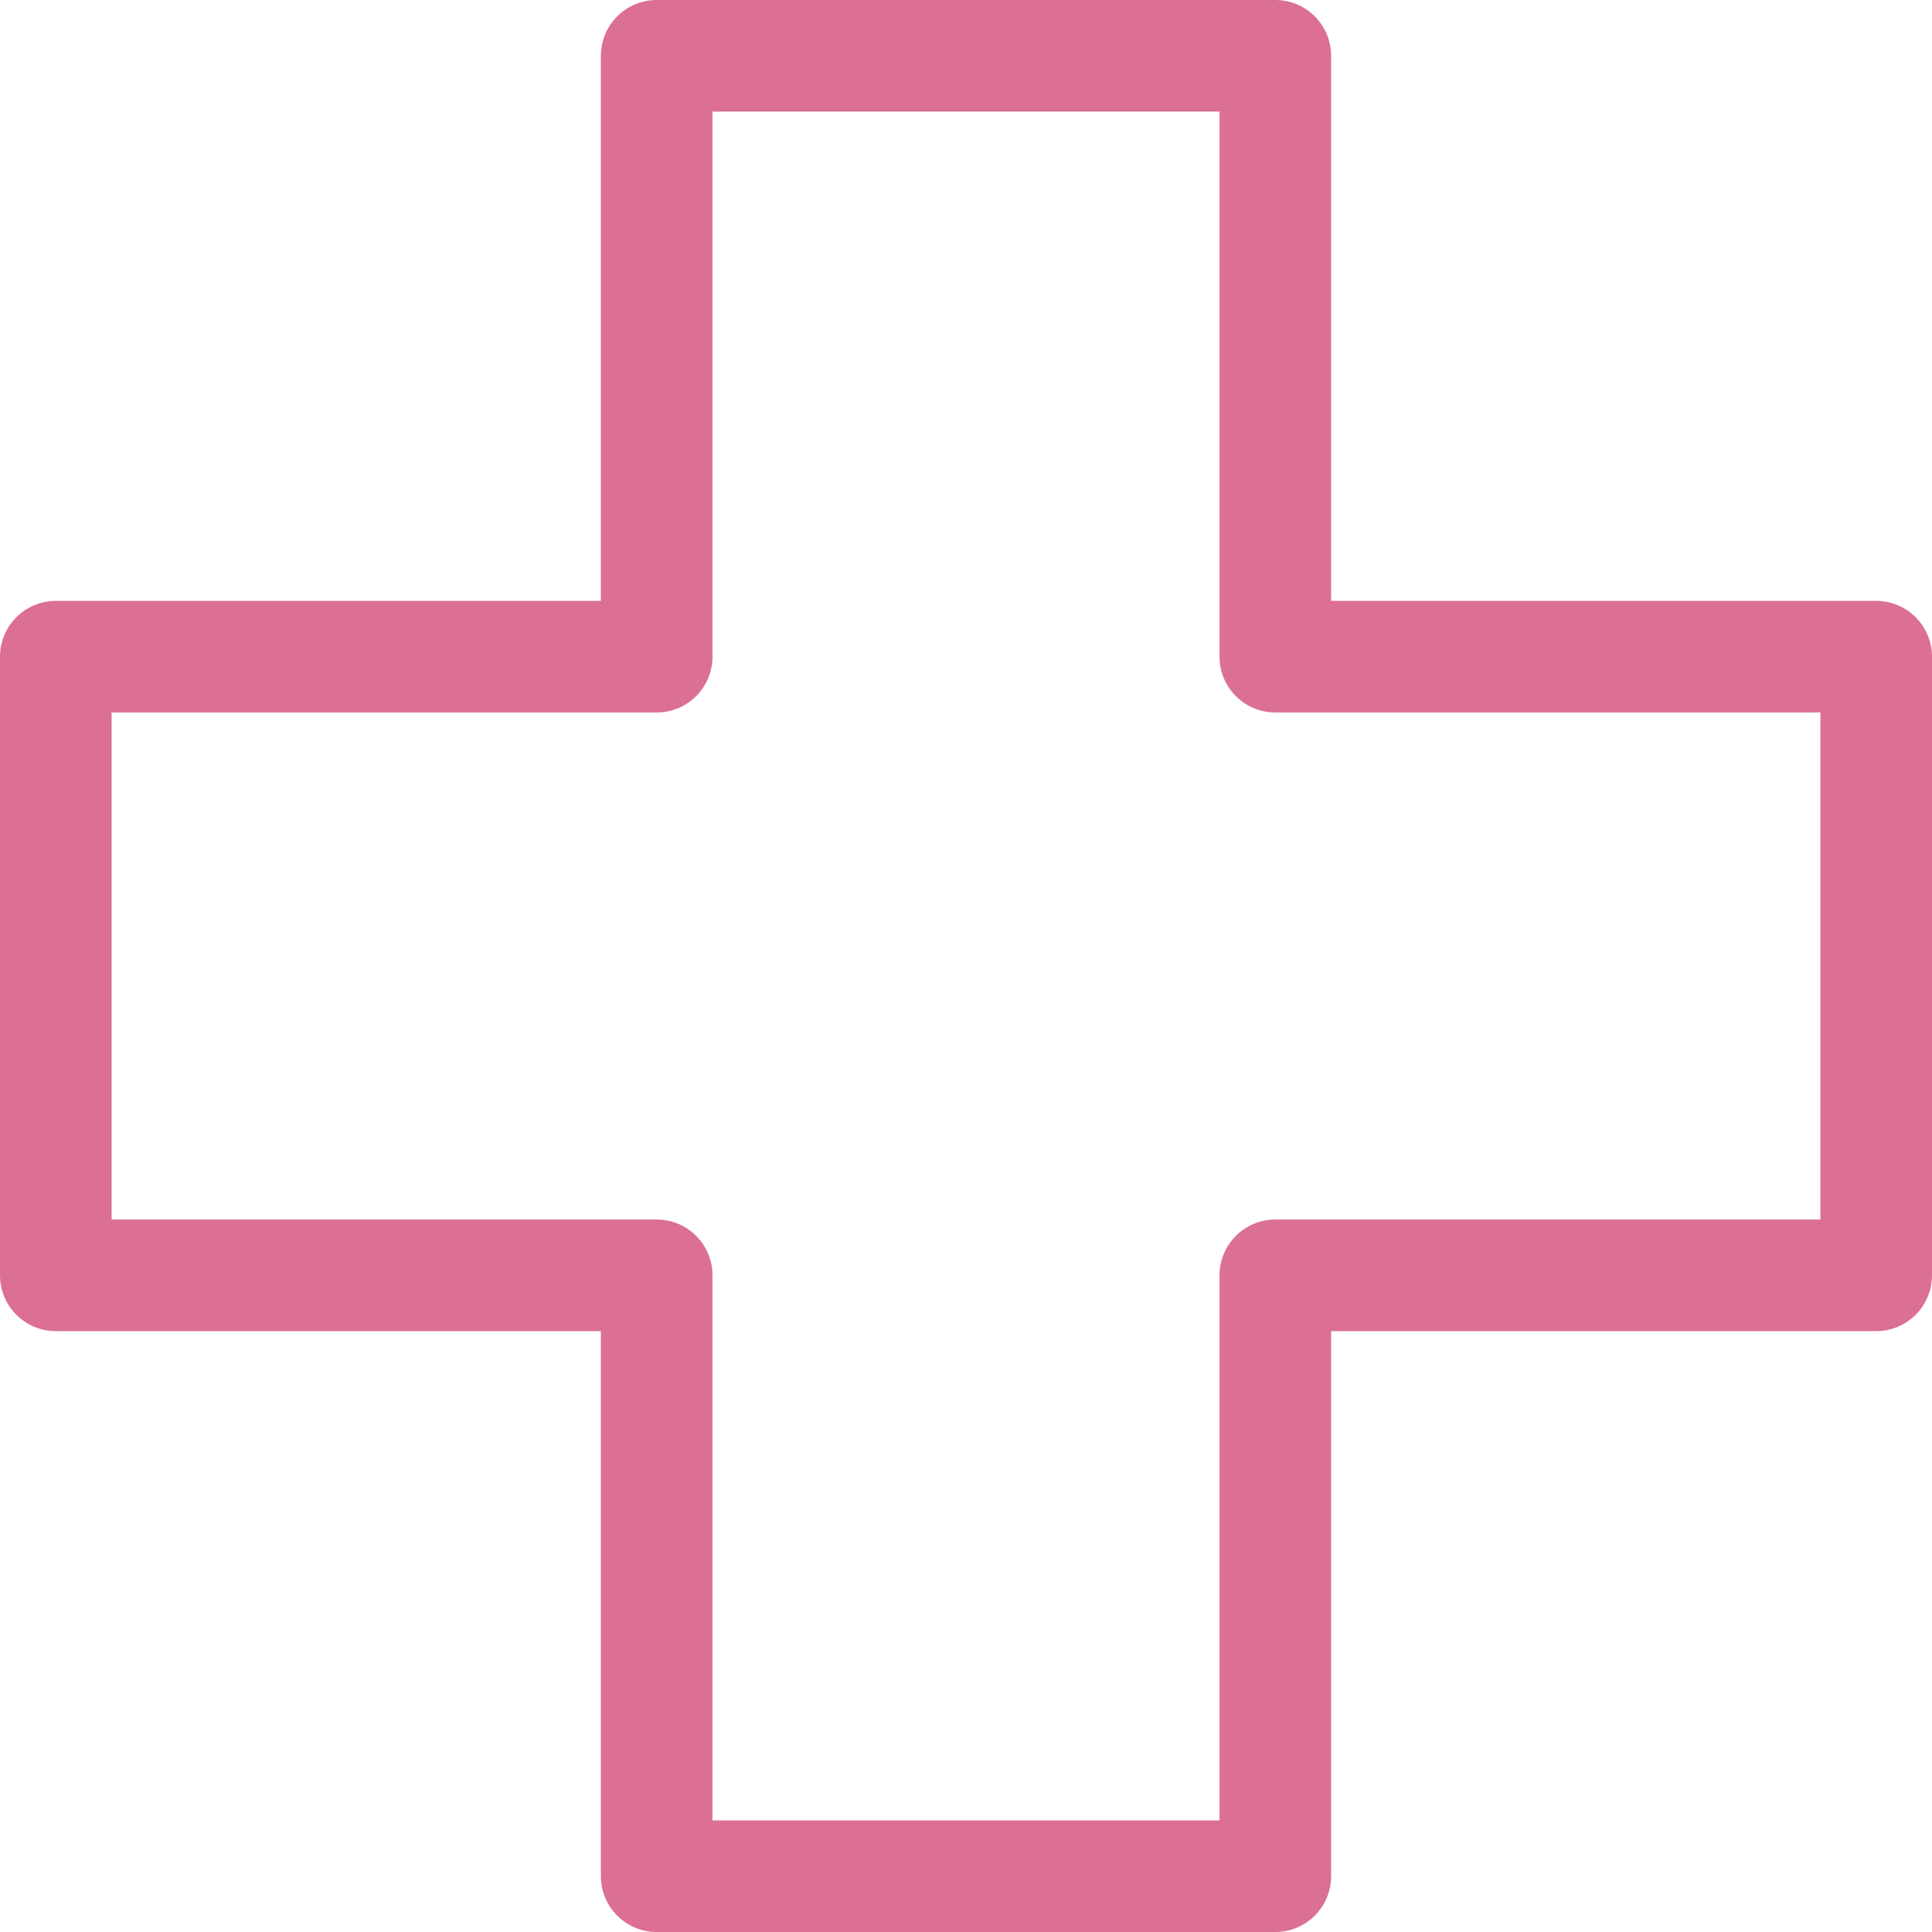
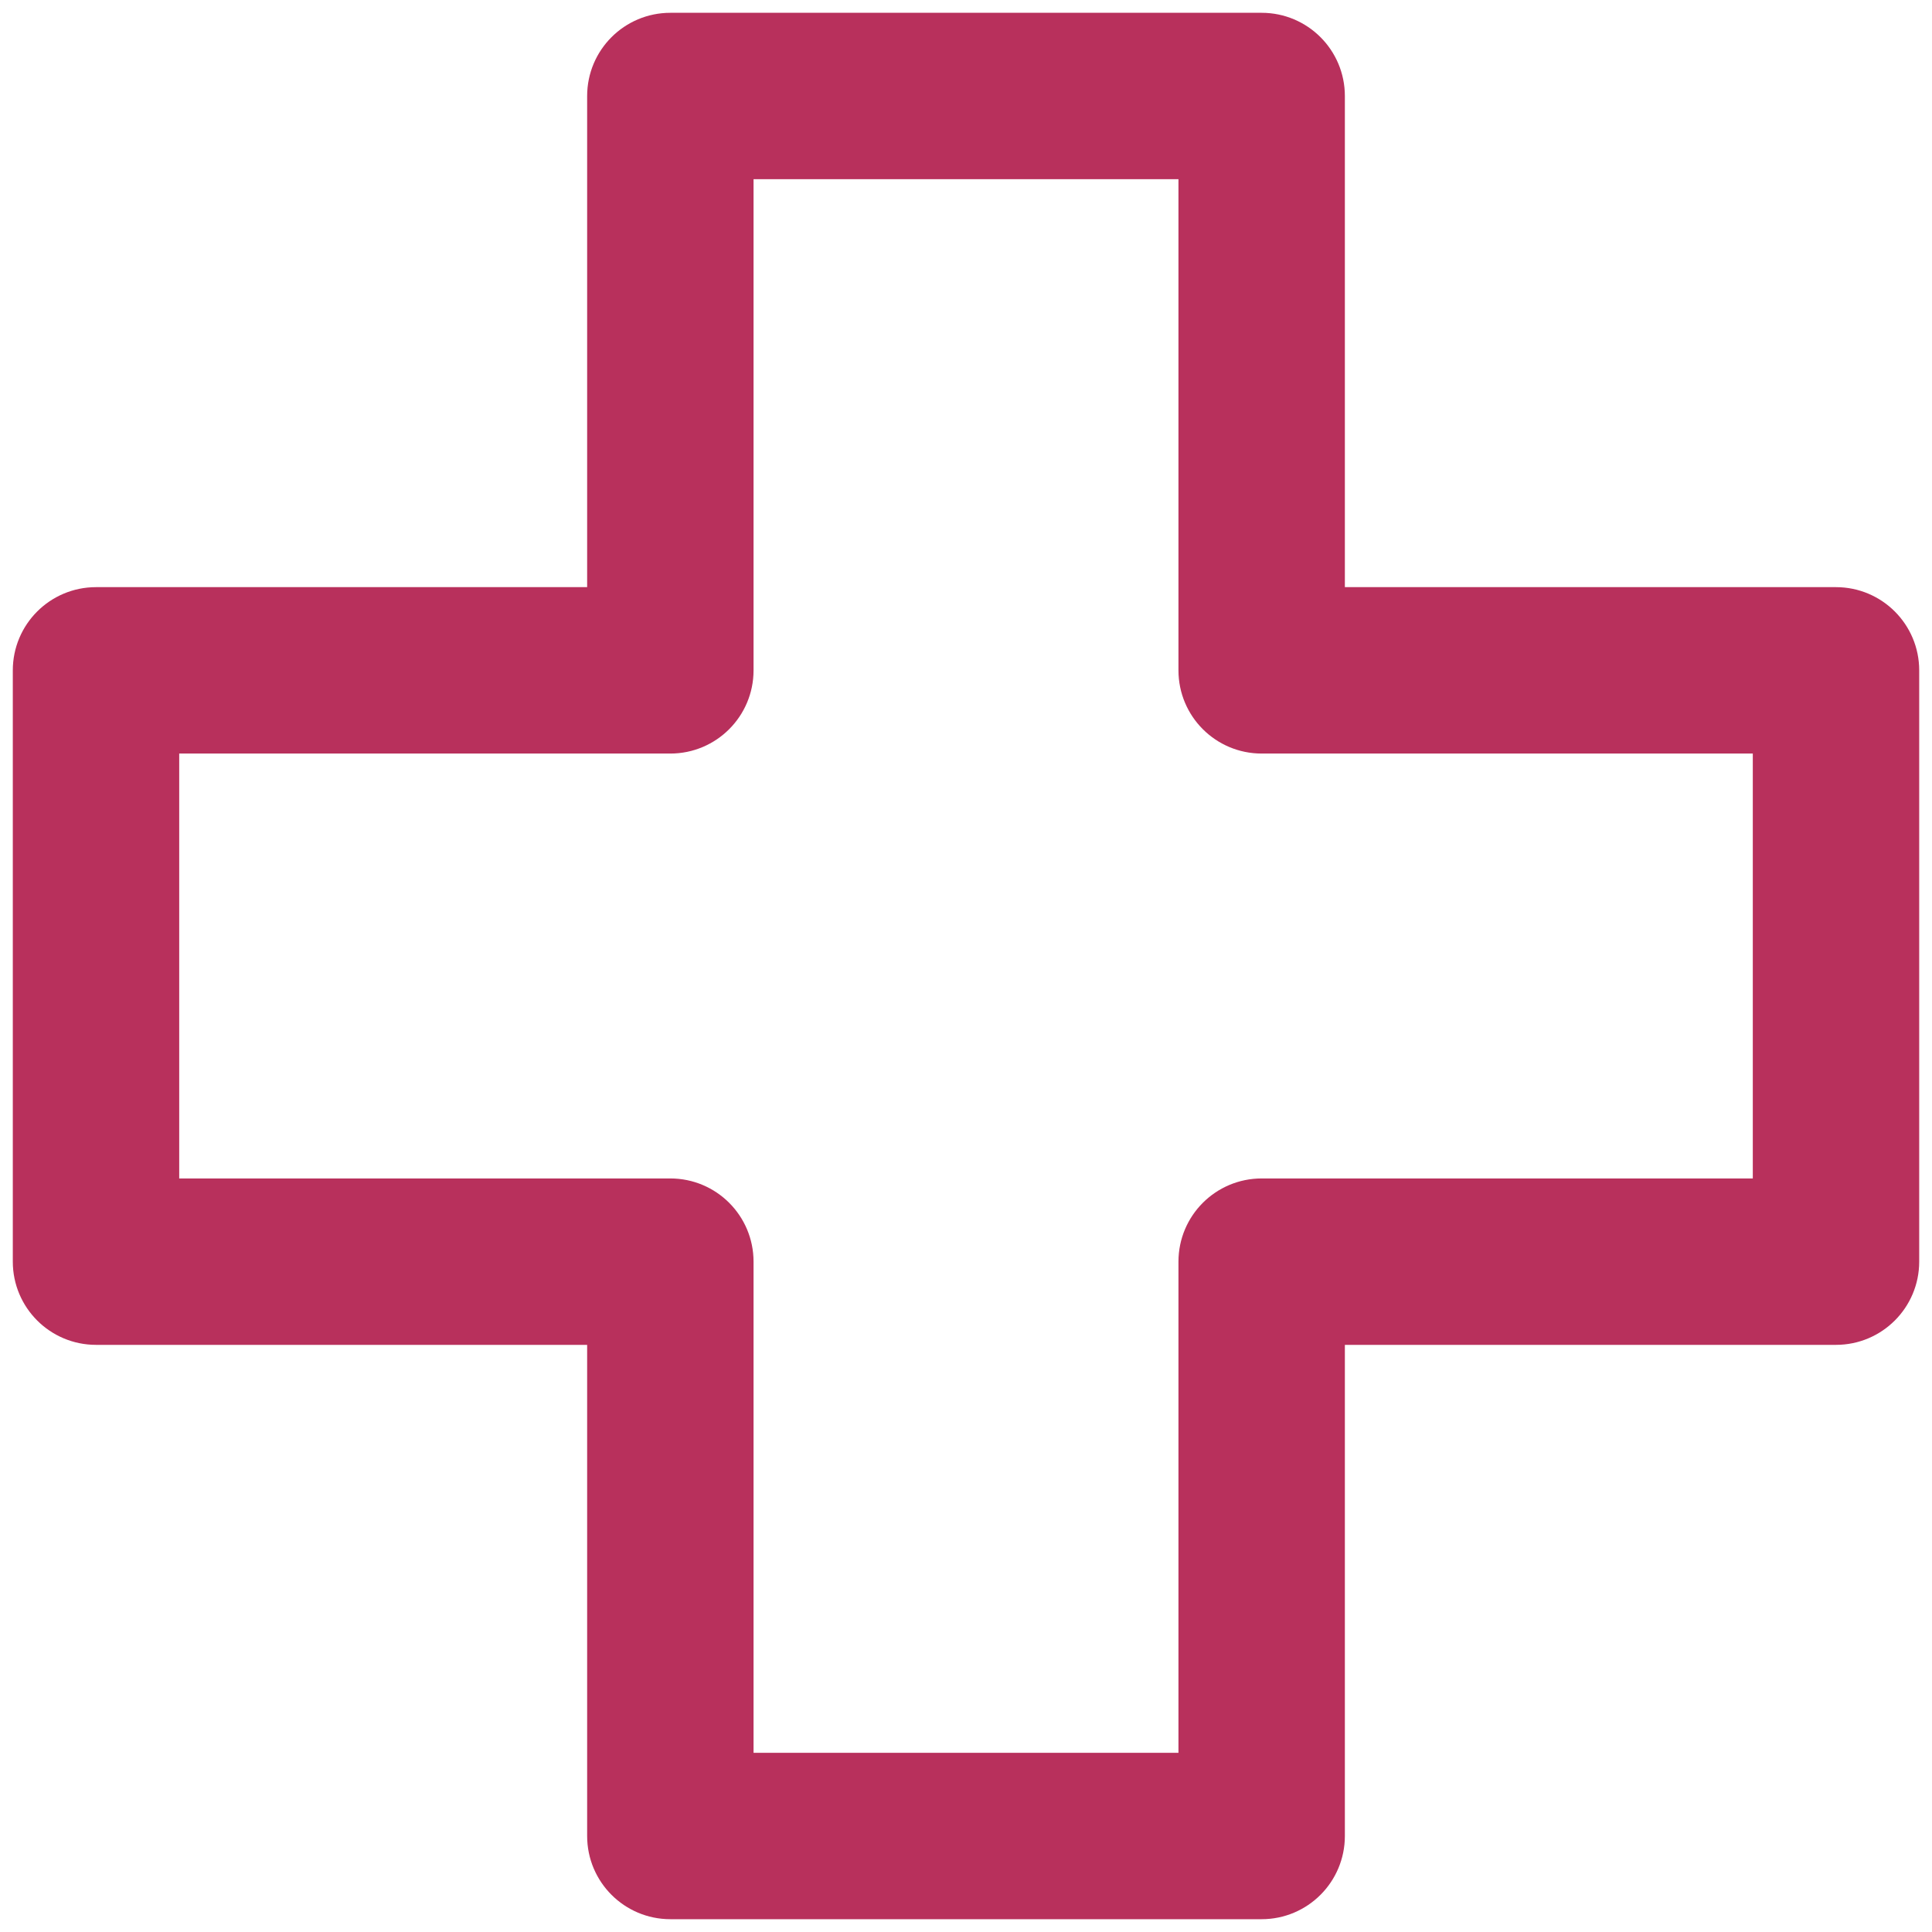
- <svg xmlns="http://www.w3.org/2000/svg" version="1.1" id="Capa_1" x="0px" y="0px" fill="palevioletred" width="432.785px" height="432.785px" viewBox="0 0 432.785 432.785" style="enable-background:new 0 0 432.785 432.785;" xml:space="preserve">
+ <svg xmlns="http://www.w3.org/2000/svg" version="1.1" id="Capa_1" x="0px" y="0px" fill="#b8305c" width="432.785px" height="432.785px" viewBox="-10 -10 452.785 452.785" style="enable-background:new 0 0 432.785 432.785;" xml:space="preserve">
  <g>
-     <path d="M147.103,432.785h138.581c6.902,0,12.5-5.596,12.5-12.5V298.182h122.102c6.904,0,12.5-5.597,12.5-12.5V147.104   c0-6.903-5.596-12.5-12.5-12.5H298.184V12.5c0-6.903-5.598-12.5-12.5-12.5H147.103c-6.904,0-12.5,5.597-12.5,12.5v122.104H12.5   c-6.904,0-12.5,5.597-12.5,12.5v138.578c0,6.903,5.596,12.5,12.5,12.5h122.103v122.104   C134.603,427.189,140.2,432.785,147.103,432.785z M25,273.182V159.604h122.103c6.903,0,12.5-5.597,12.5-12.5V25h113.581v122.104   c0,6.903,5.596,12.5,12.5,12.5h122.102v113.578H285.684c-6.904,0-12.5,5.598-12.5,12.5v122.104H159.603V285.682   c0-6.902-5.597-12.5-12.5-12.5H25z" />
+     <path stroke="#b8305c" stroke-width="14" stroke-linejoin="round" d="M147.103,432.785h138.581c6.902,0,12.5-5.596,12.5-12.5V298.182h122.102c6.904,0,12.5-5.597,12.5-12.5V147.104   c0-6.903-5.596-12.5-12.5-12.5H298.184V12.5c0-6.903-5.598-12.5-12.5-12.5H147.103c-6.904,0-12.5,5.597-12.5,12.5v122.104H12.5   c-6.904,0-12.5,5.597-12.5,12.5v138.578c0,6.903,5.596,12.5,12.5,12.5h122.103v122.104   C134.603,427.189,140.2,432.785,147.103,432.785z M25,273.182V159.604h122.103c6.903,0,12.5-5.597,12.5-12.5V25h113.581v122.104   c0,6.903,5.596,12.5,12.5,12.5h122.102v113.578H285.684c-6.904,0-12.5,5.598-12.5,12.5v122.104H159.603V285.682   c0-6.902-5.597-12.5-12.5-12.5H25z" />
  </g>
  <g>
</g>
  <g>
</g>
  <g>
</g>
  <g>
</g>
  <g>
</g>
  <g>
</g>
  <g>
</g>
  <g>
</g>
  <g>
</g>
  <g>
</g>
  <g>
</g>
  <g>
</g>
  <g>
</g>
  <g>
</g>
  <g>
</g>
</svg>
